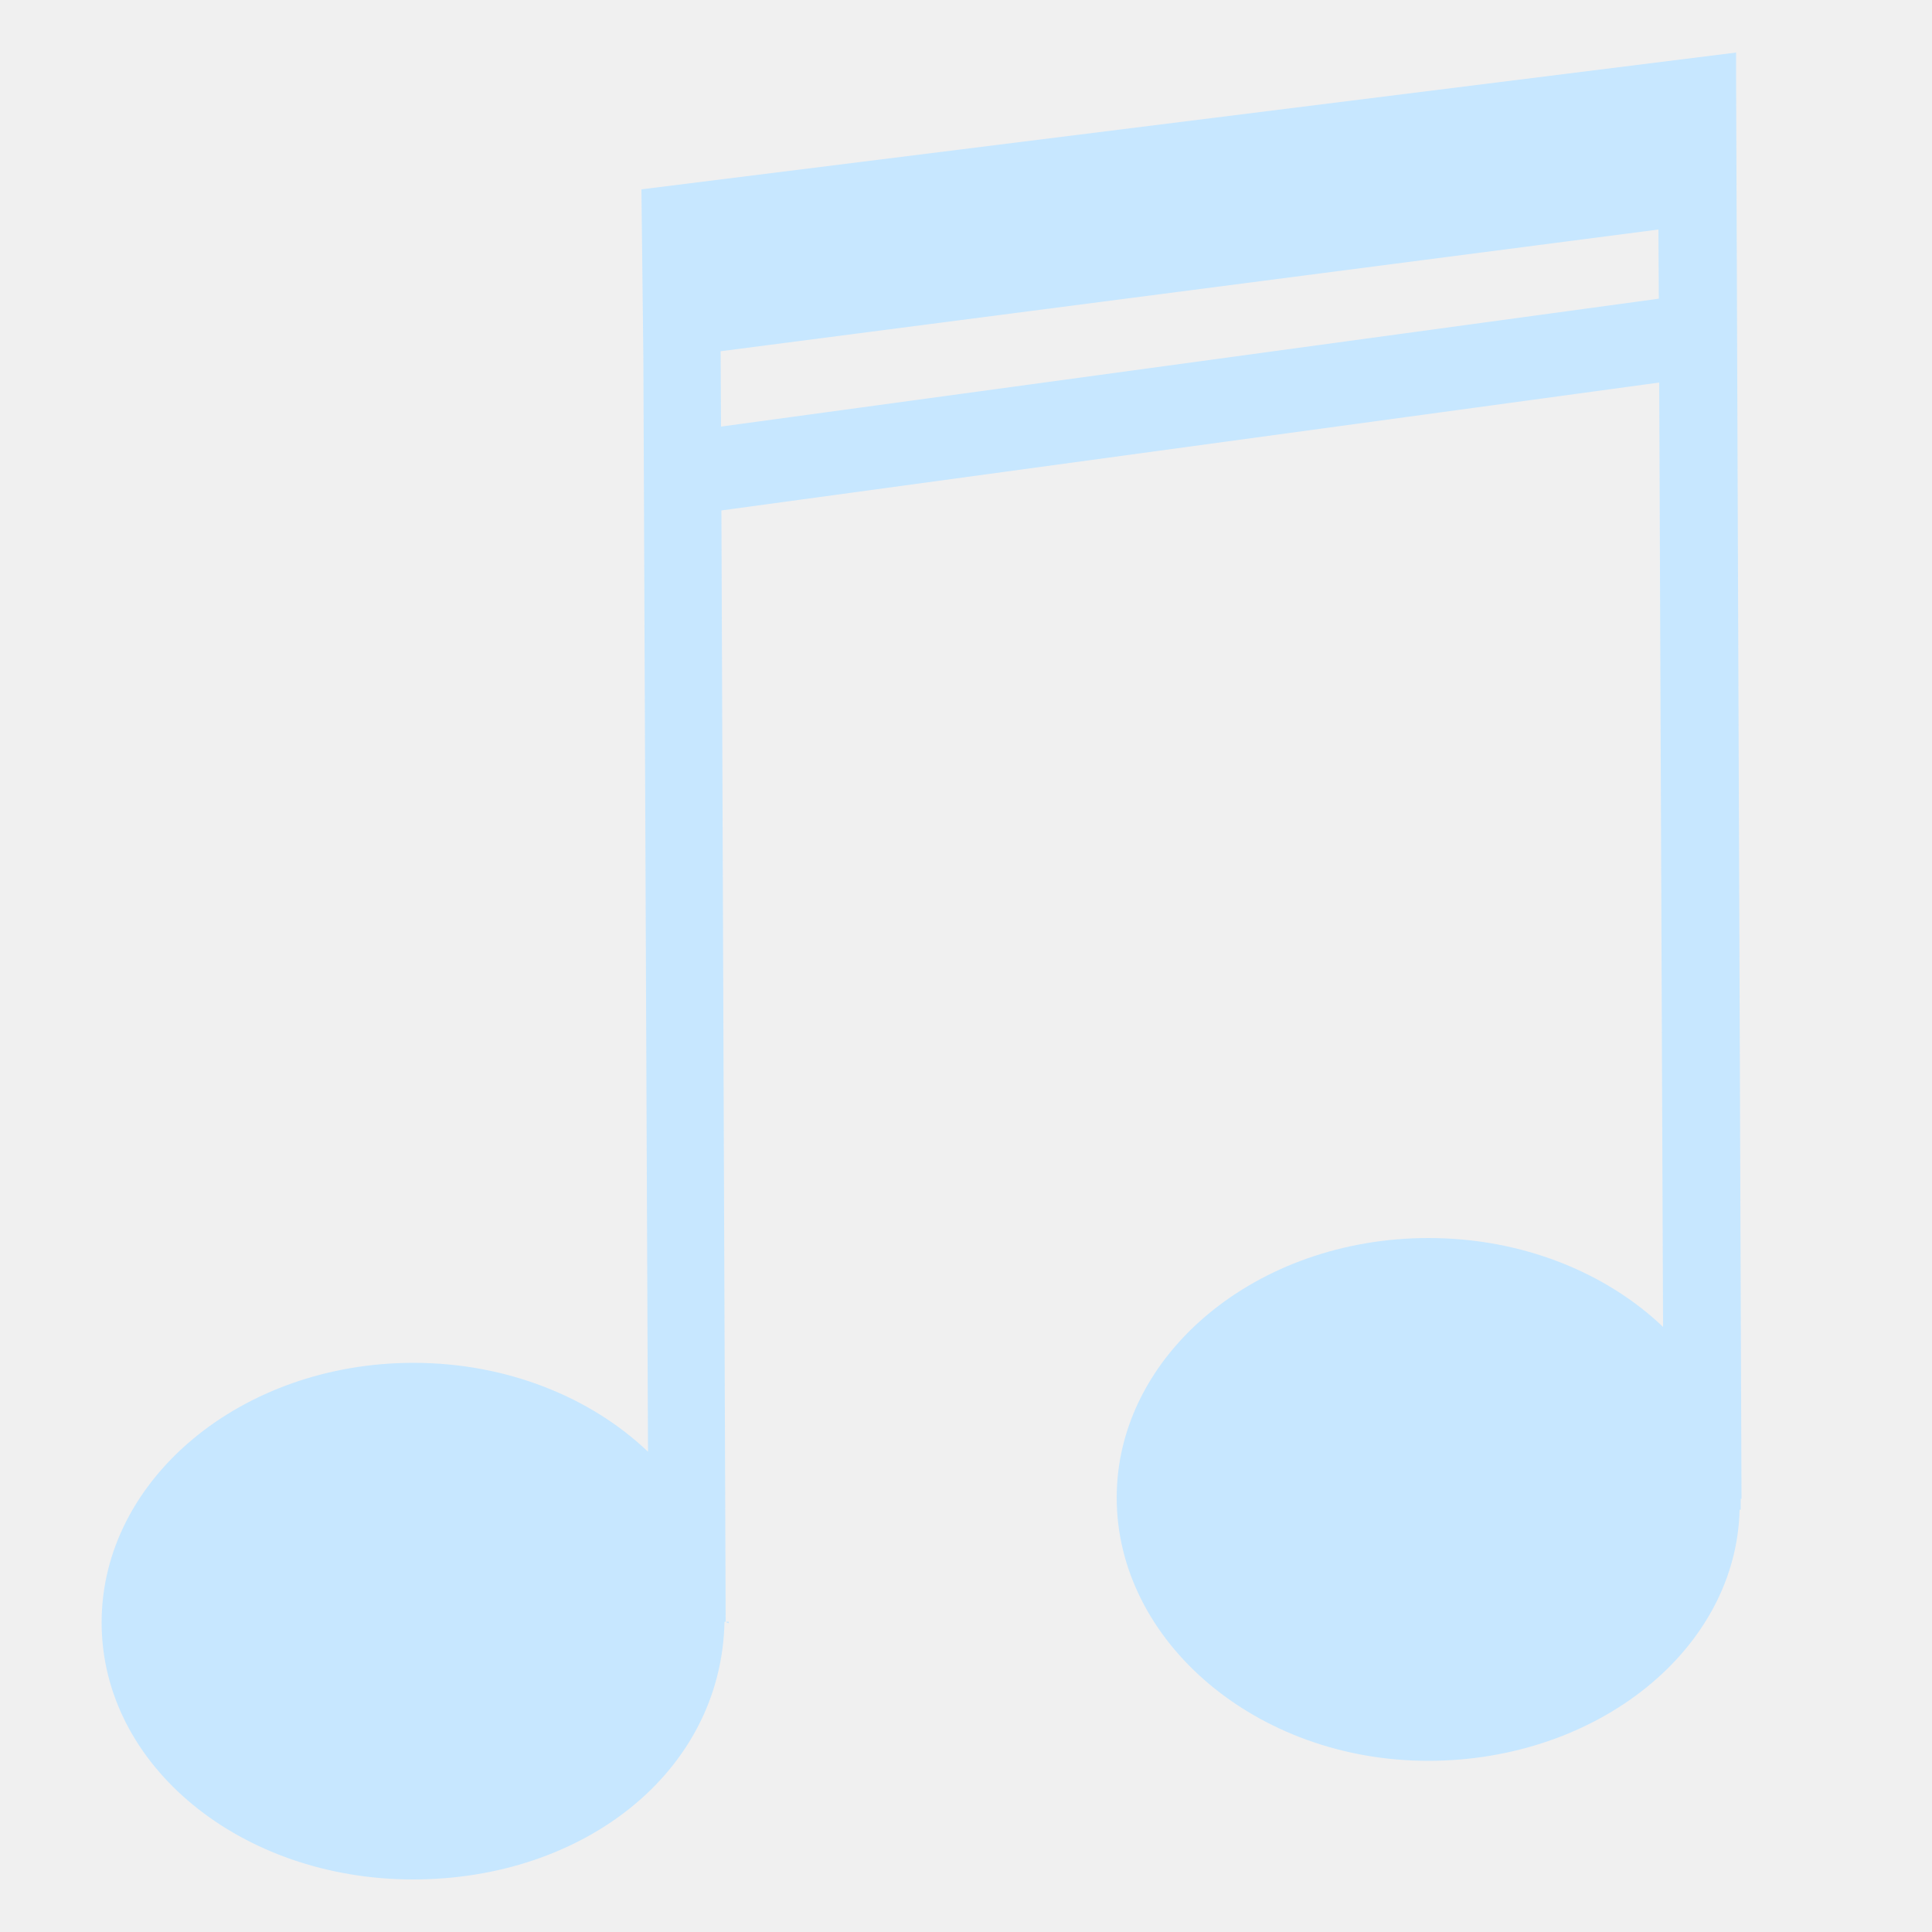
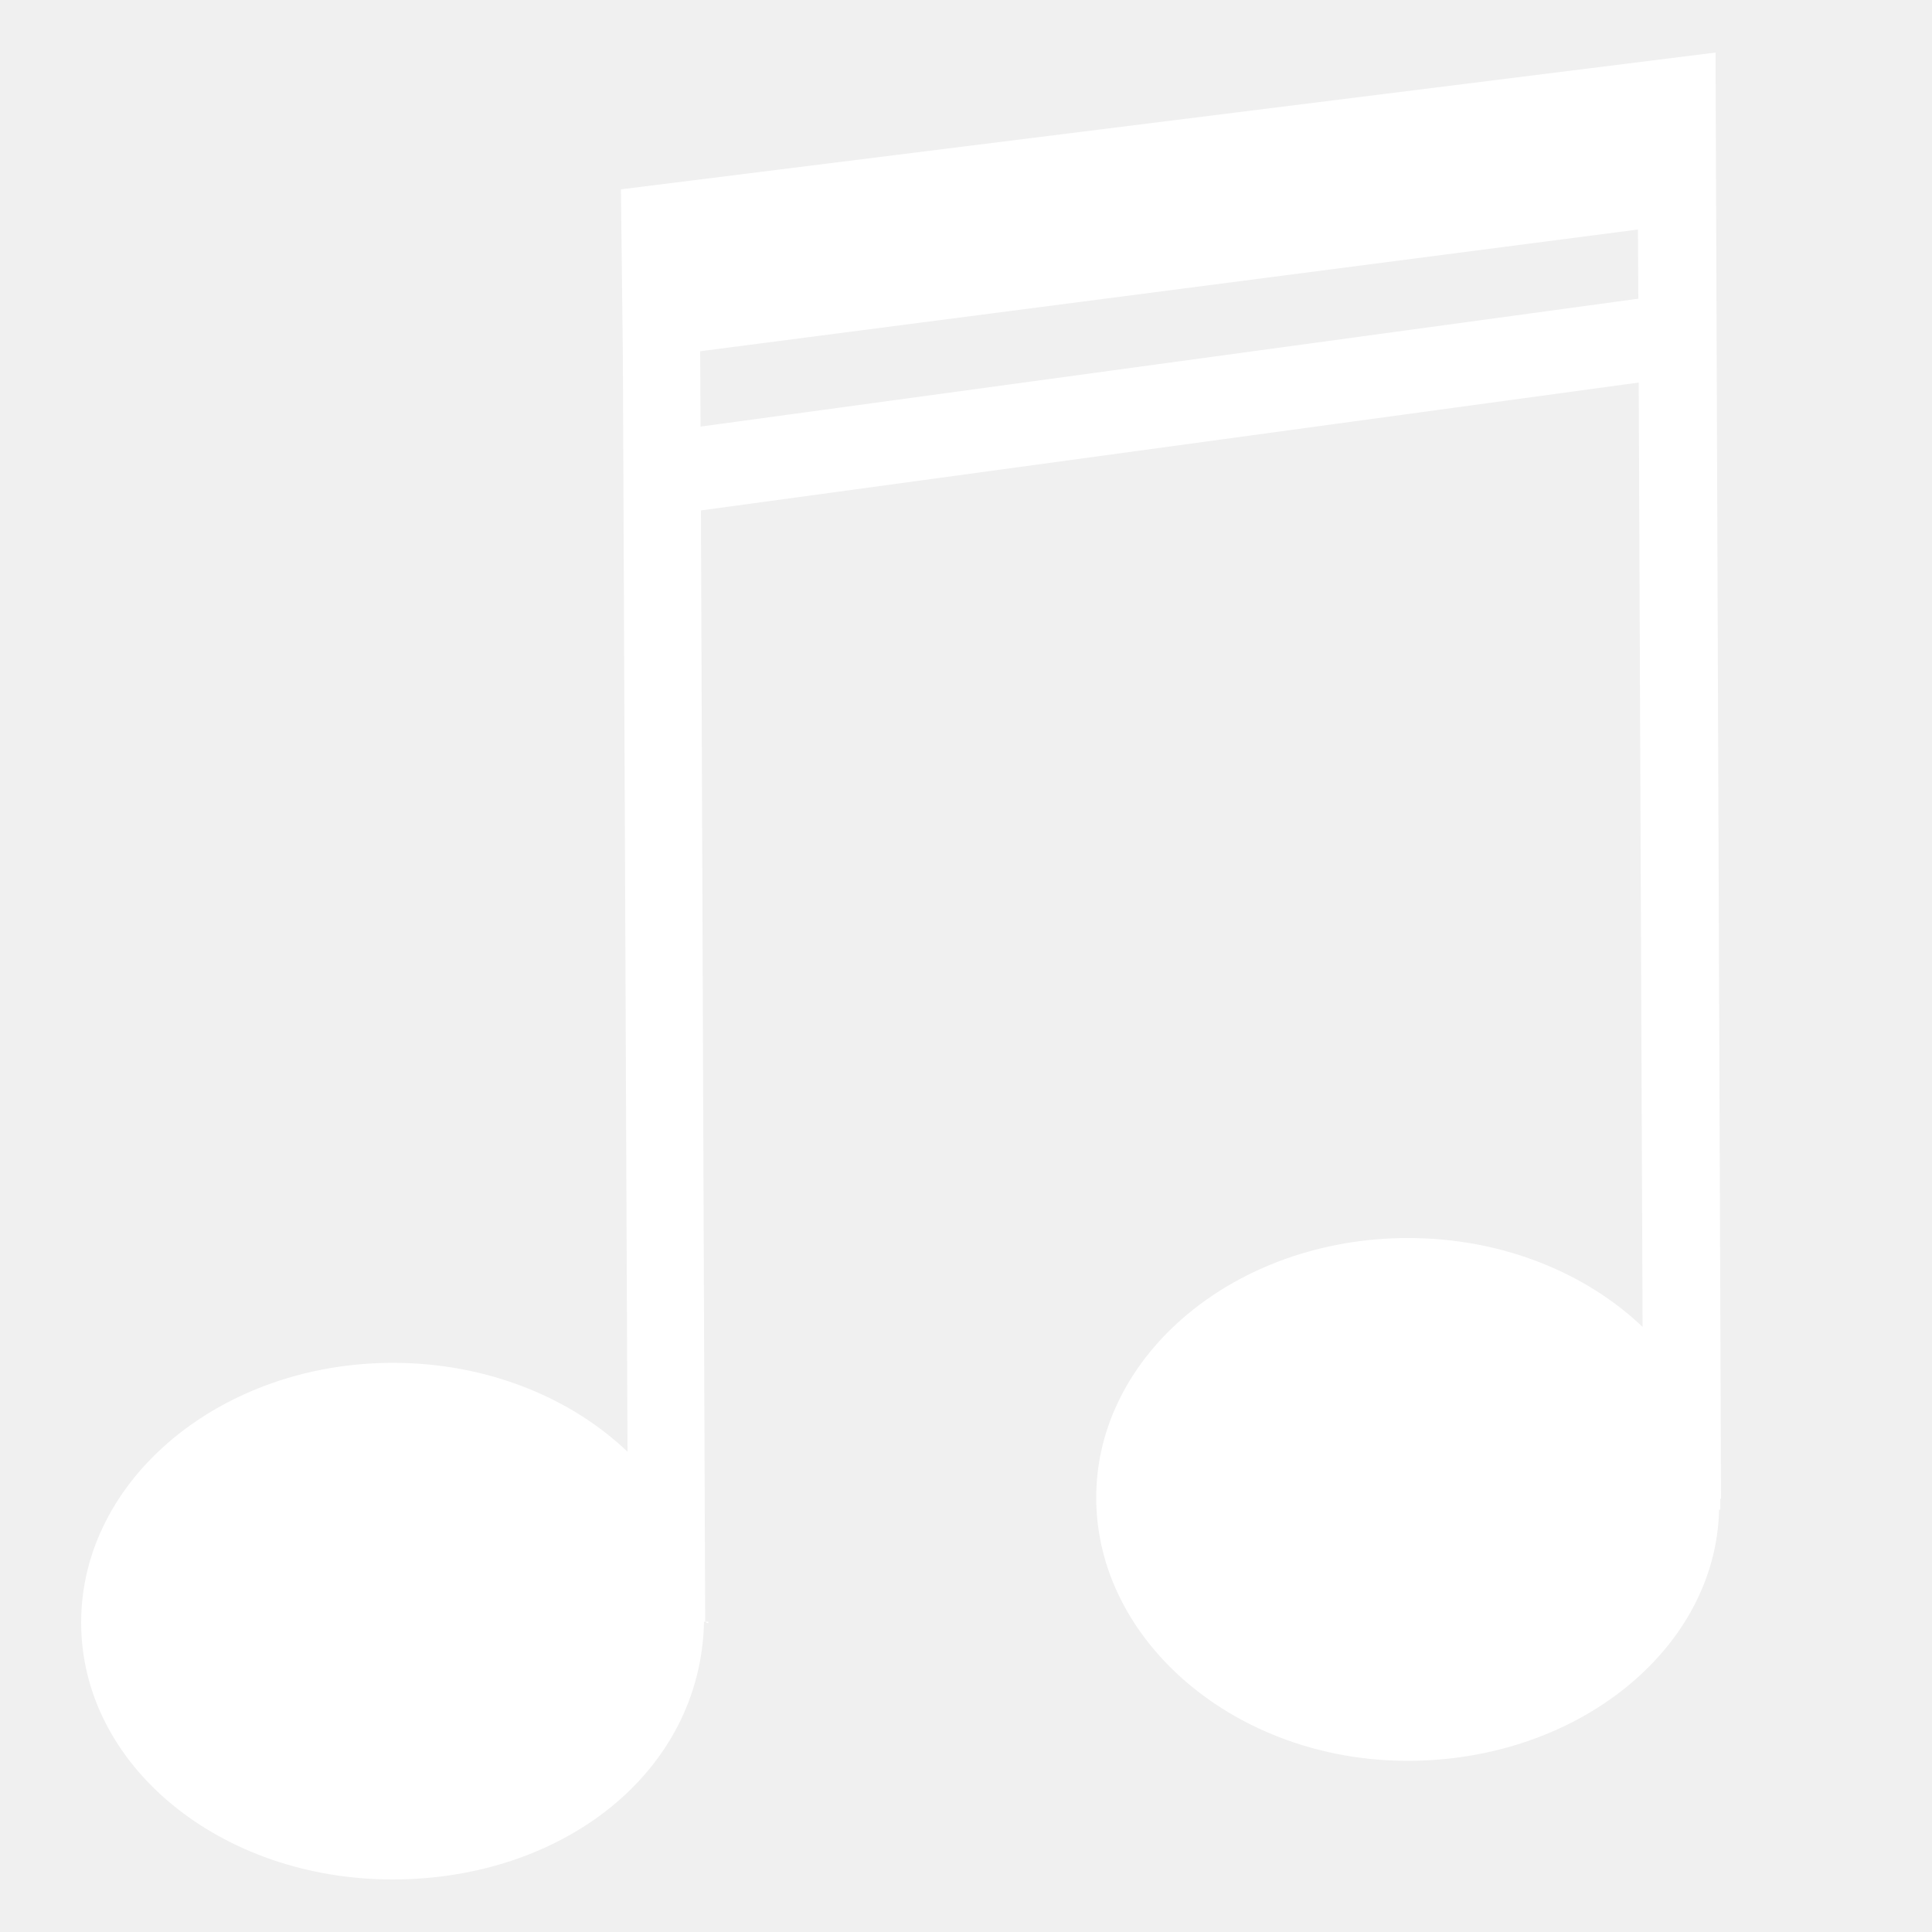
- <svg xmlns="http://www.w3.org/2000/svg" version="1.1" id="Layer_1" x="0px" y="0px" viewBox="-42 0 500 500" enable-background="new -42 0 500 500" xml:space="preserve">
+ <svg xmlns="http://www.w3.org/2000/svg" version="1.1" id="Layer_1" x="0px" y="0px" viewBox="0 0 500 500" enable-background="new 0 0 500 500" xml:space="preserve">
  <g id="Layer_1_1_" display="none">
    <circle display="inline" fill="none" stroke="#000000" stroke-width="10" stroke-miterlimit="10" cx="250" cy="250" r="238.9" />
    <circle display="inline" fill="none" stroke="#000000" stroke-width="10" stroke-miterlimit="10" cx="250" cy="250" r="191.1" />
    <circle display="inline" fill="none" stroke="#000000" stroke-width="10" stroke-miterlimit="10" cx="250" cy="250" r="95.6" />
  </g>
  <g id="Layer_2">
-     <path fill="#C7E7FF" d="M408.7,387.9v-0.1c0-0.1,0-0.1,0-0.2l-1.4-367.8l0,0v-6.2L124,49l0.5,43.6l1.2,283.1   c-14.8-14.1-36.5-23-60.7-23c-44.5,0-80.7,30.1-80.7,67.2s36.1,66.5,80.6,66.5c44,0,79.8-27.7,80.6-66.7h1.1v0.4   c0-0.1-0.5-0.1-0.5-0.2s-0.3-0.2-0.3-0.2l-1.1-287.6L387.4,99l1,244.4c-14.8-14.1-36.5-23-60.7-23c-44.5,0-80.7,30.1-80.7,67.2   s36.1,68.1,80.6,68.1c44,0,79.8-29,80.6-65h0.3v-2.8H408.7z M144.6,110.4l-0.1-19.5l242.7-31.5l0.1,17.9L144.6,110.4z" />
+     <path fill="#FFFFFF" d="M445.4,387.9v-0.1c0-0.1,0-0.1,0-0.2L444,19.8l0,0v-6.2L160.7,49l0.5,43.6l1.2,283.1   c-14.8-14.1-36.5-23-60.7-23c-44.5,0-80.7,30.1-80.7,67.2s36.1,66.5,80.6,66.5c44,0,79.8-27.7,80.6-66.7h1.1v0.4   c0-0.1-0.5-0.1-0.5-0.2s-0.3-0.2-0.3-0.2l-1.1-287.6L424.1,99l1,244.4c-14.8-14.1-36.5-23-60.7-23c-44.5,0-80.7,30.1-80.7,67.2   s36.1,68.1,80.6,68.1c44,0,79.8-29,80.6-65h0.3v-2.8H445.4z M181.3,110.4l-0.1-19.5l242.7-31.5l0.1,17.9L181.3,110.4z" />
  </g>
</svg>
